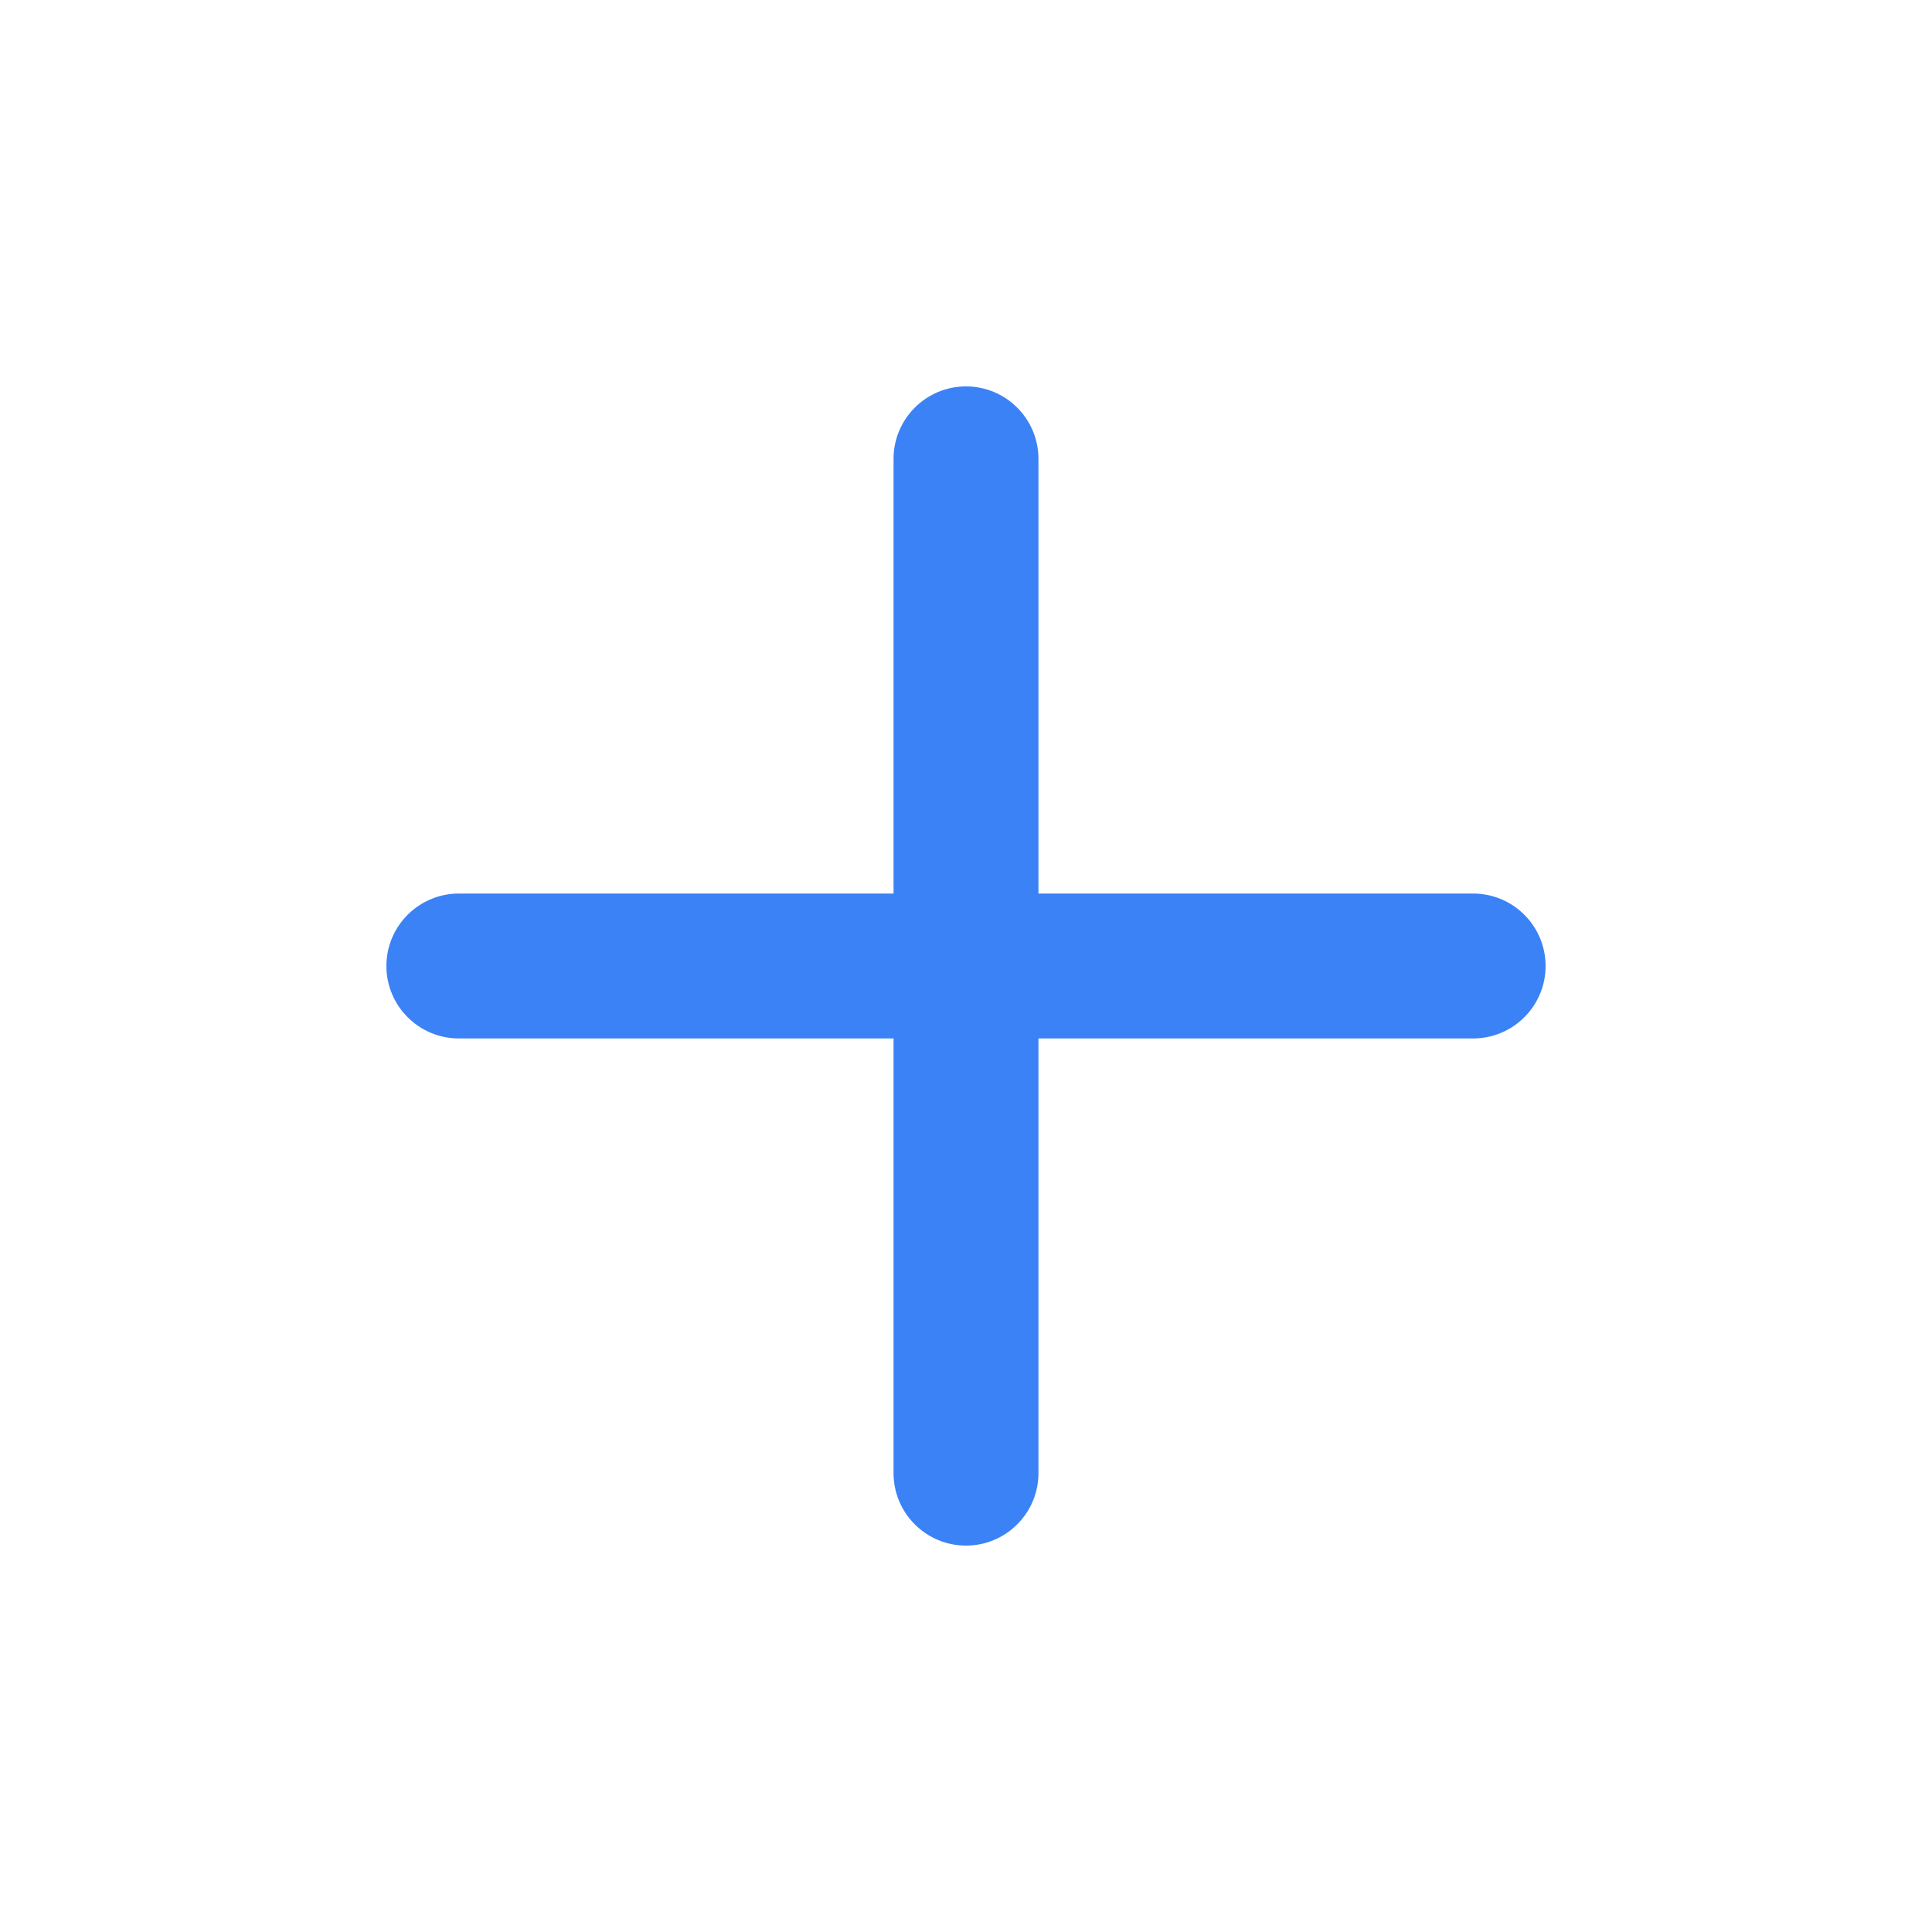
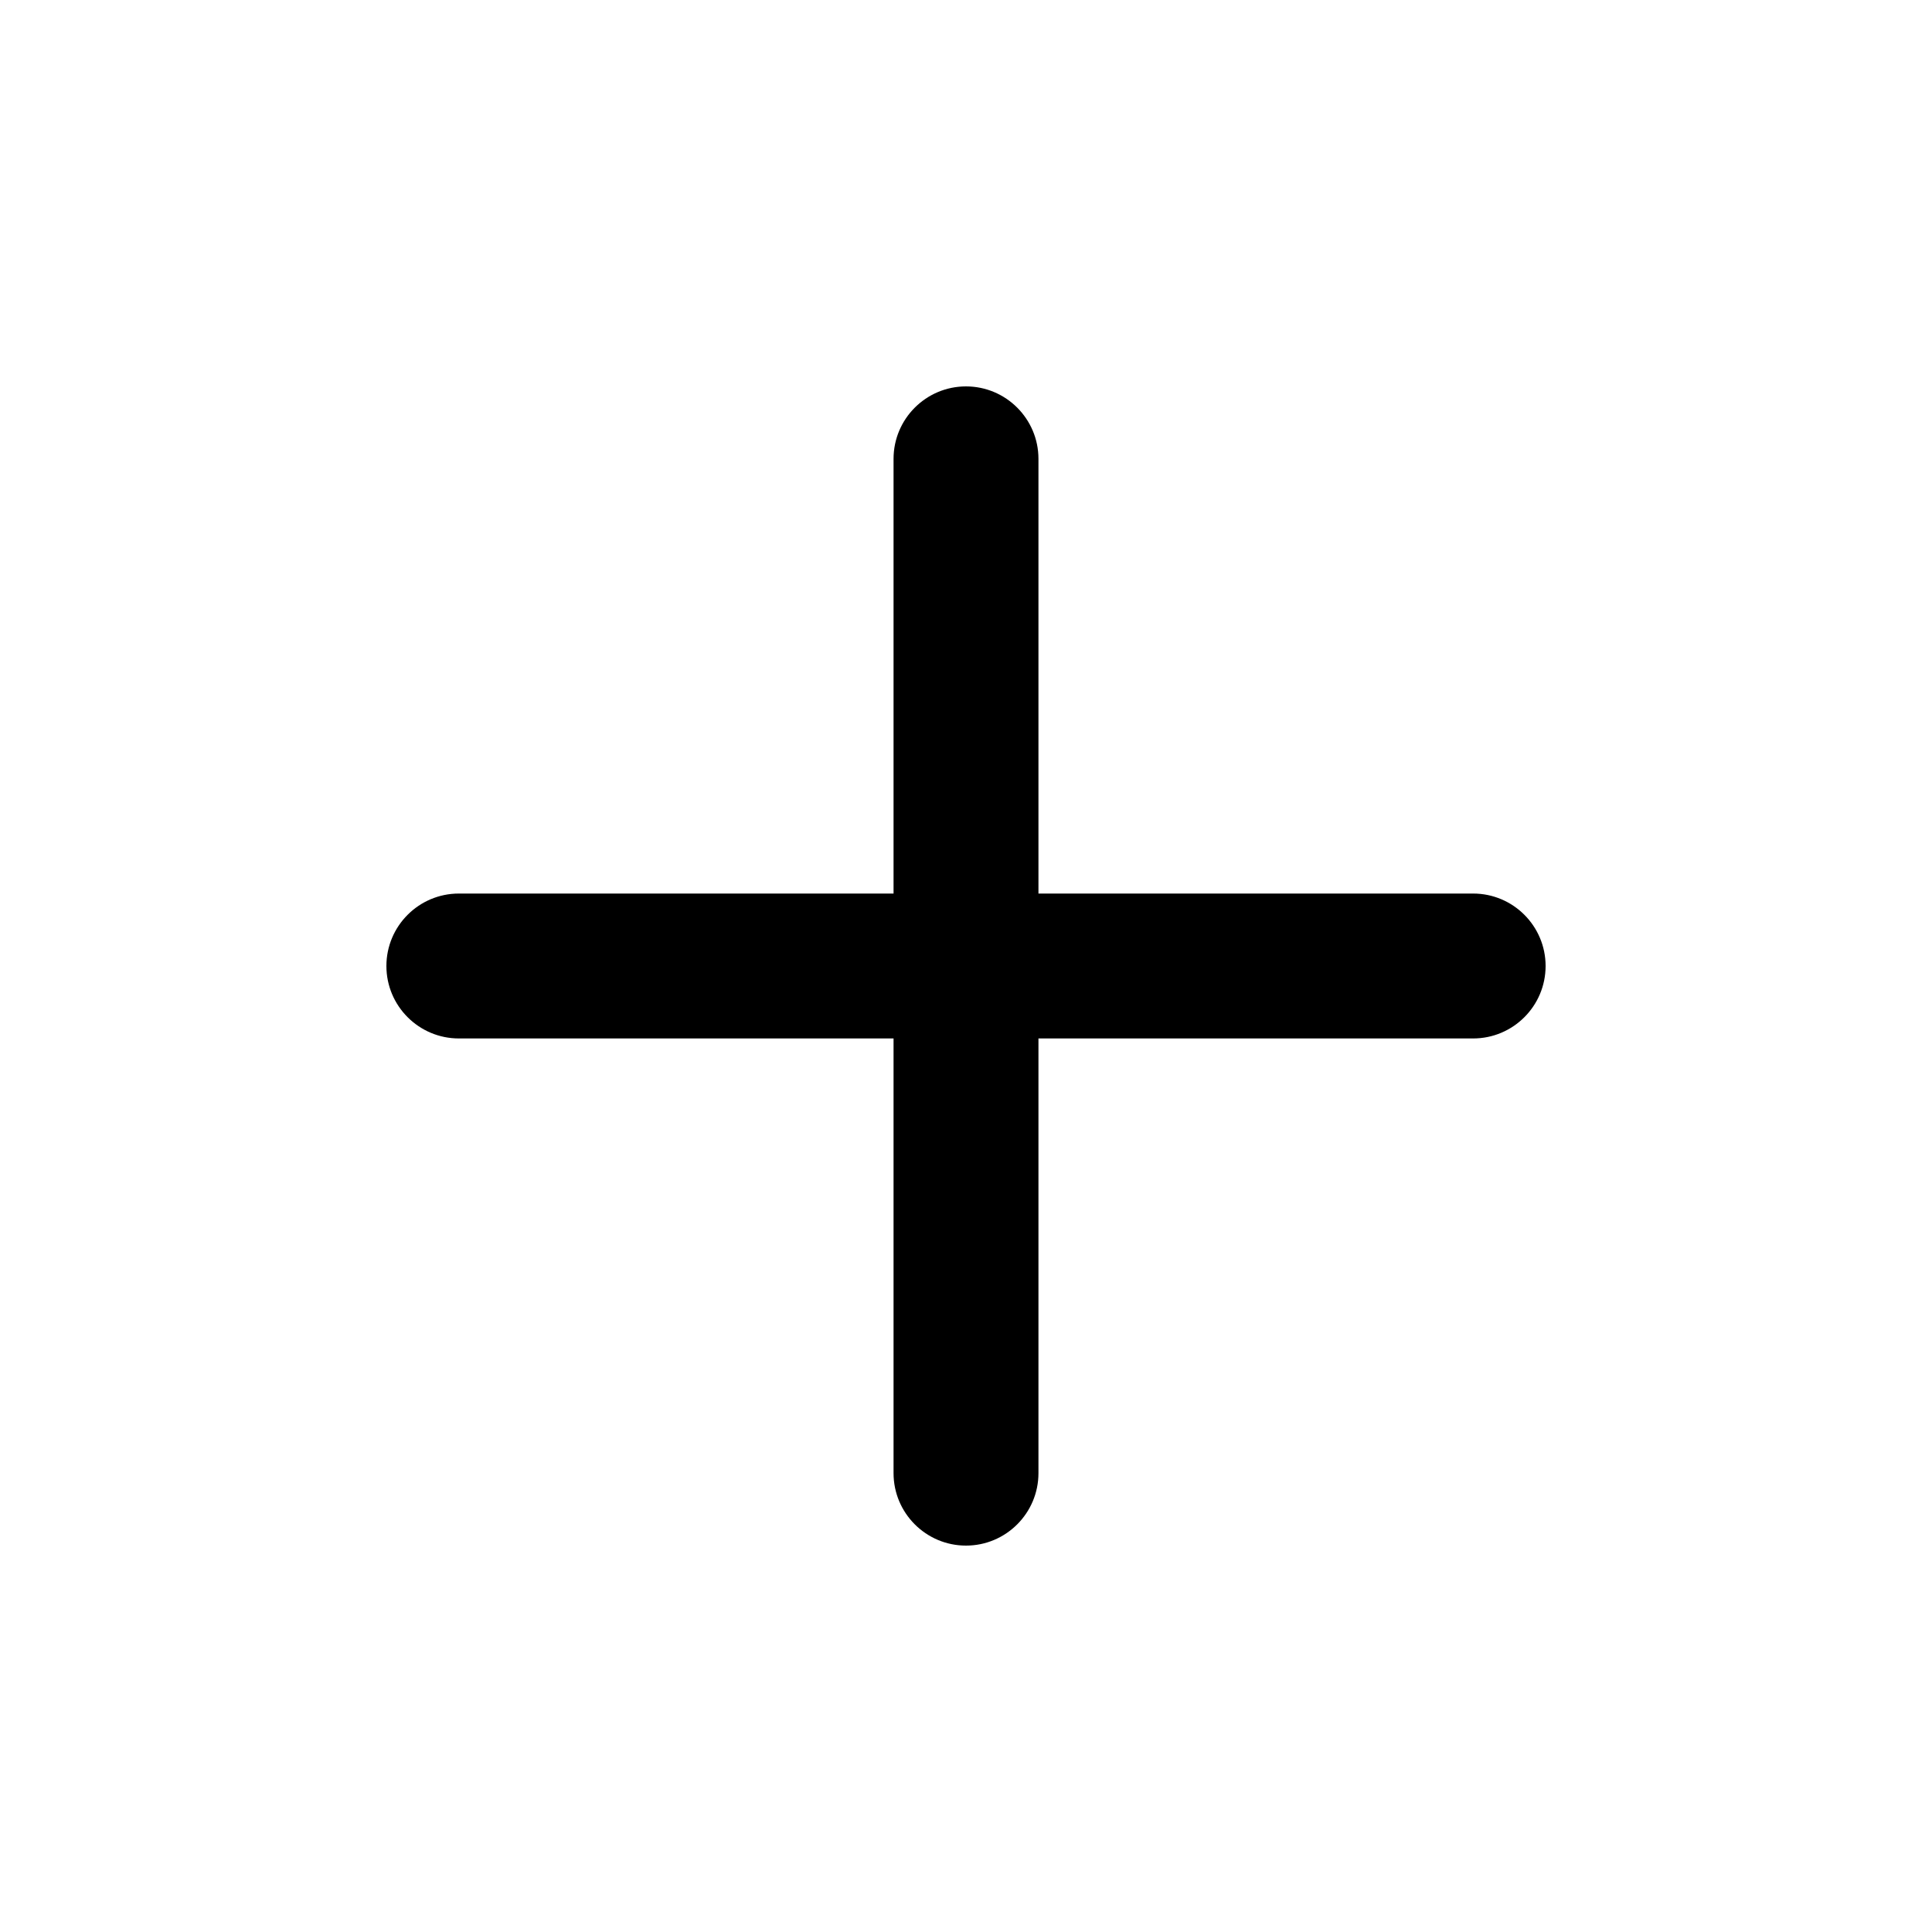
- <svg xmlns="http://www.w3.org/2000/svg" width="16" height="16" viewBox="0 0 16 16" fill="none">
+ <svg width="16" height="16" viewBox="0 0 16 16">
  <g id="plus">
-     <path id="vector" d="M8.6 3.8C8.6 3.469 8.331 3.2 8 3.2C7.669 3.2 7.4 3.469 7.4 3.8V7.4H3.8C3.469 7.4 3.2 7.669 3.2 8C3.2 8.331 3.469 8.6 3.8 8.6L7.4 8.6V12.2C7.4 12.531 7.669 12.8 8 12.8C8.331 12.8 8.6 12.531 8.6 12.2V8.6L12.2 8.6C12.531 8.6 12.8 8.331 12.8 8C12.8 7.669 12.531 7.4 12.2 7.4H8.6V3.8Z" fill="#3B82F6" />
+     <path id="vector" d="M8.6 3.8C8.6 3.469 8.331 3.2 8 3.2C7.669 3.2 7.4 3.469 7.4 3.8V7.4H3.8C3.469 7.4 3.2 7.669 3.2 8C3.2 8.331 3.469 8.6 3.8 8.6L7.4 8.6V12.2C7.4 12.531 7.669 12.8 8 12.8C8.331 12.8 8.6 12.531 8.6 12.2V8.6L12.2 8.6C12.531 8.6 12.8 8.331 12.8 8C12.8 7.669 12.531 7.4 12.2 7.4H8.6V3.8Z" fill="currentColor" />
  </g>
</svg>
